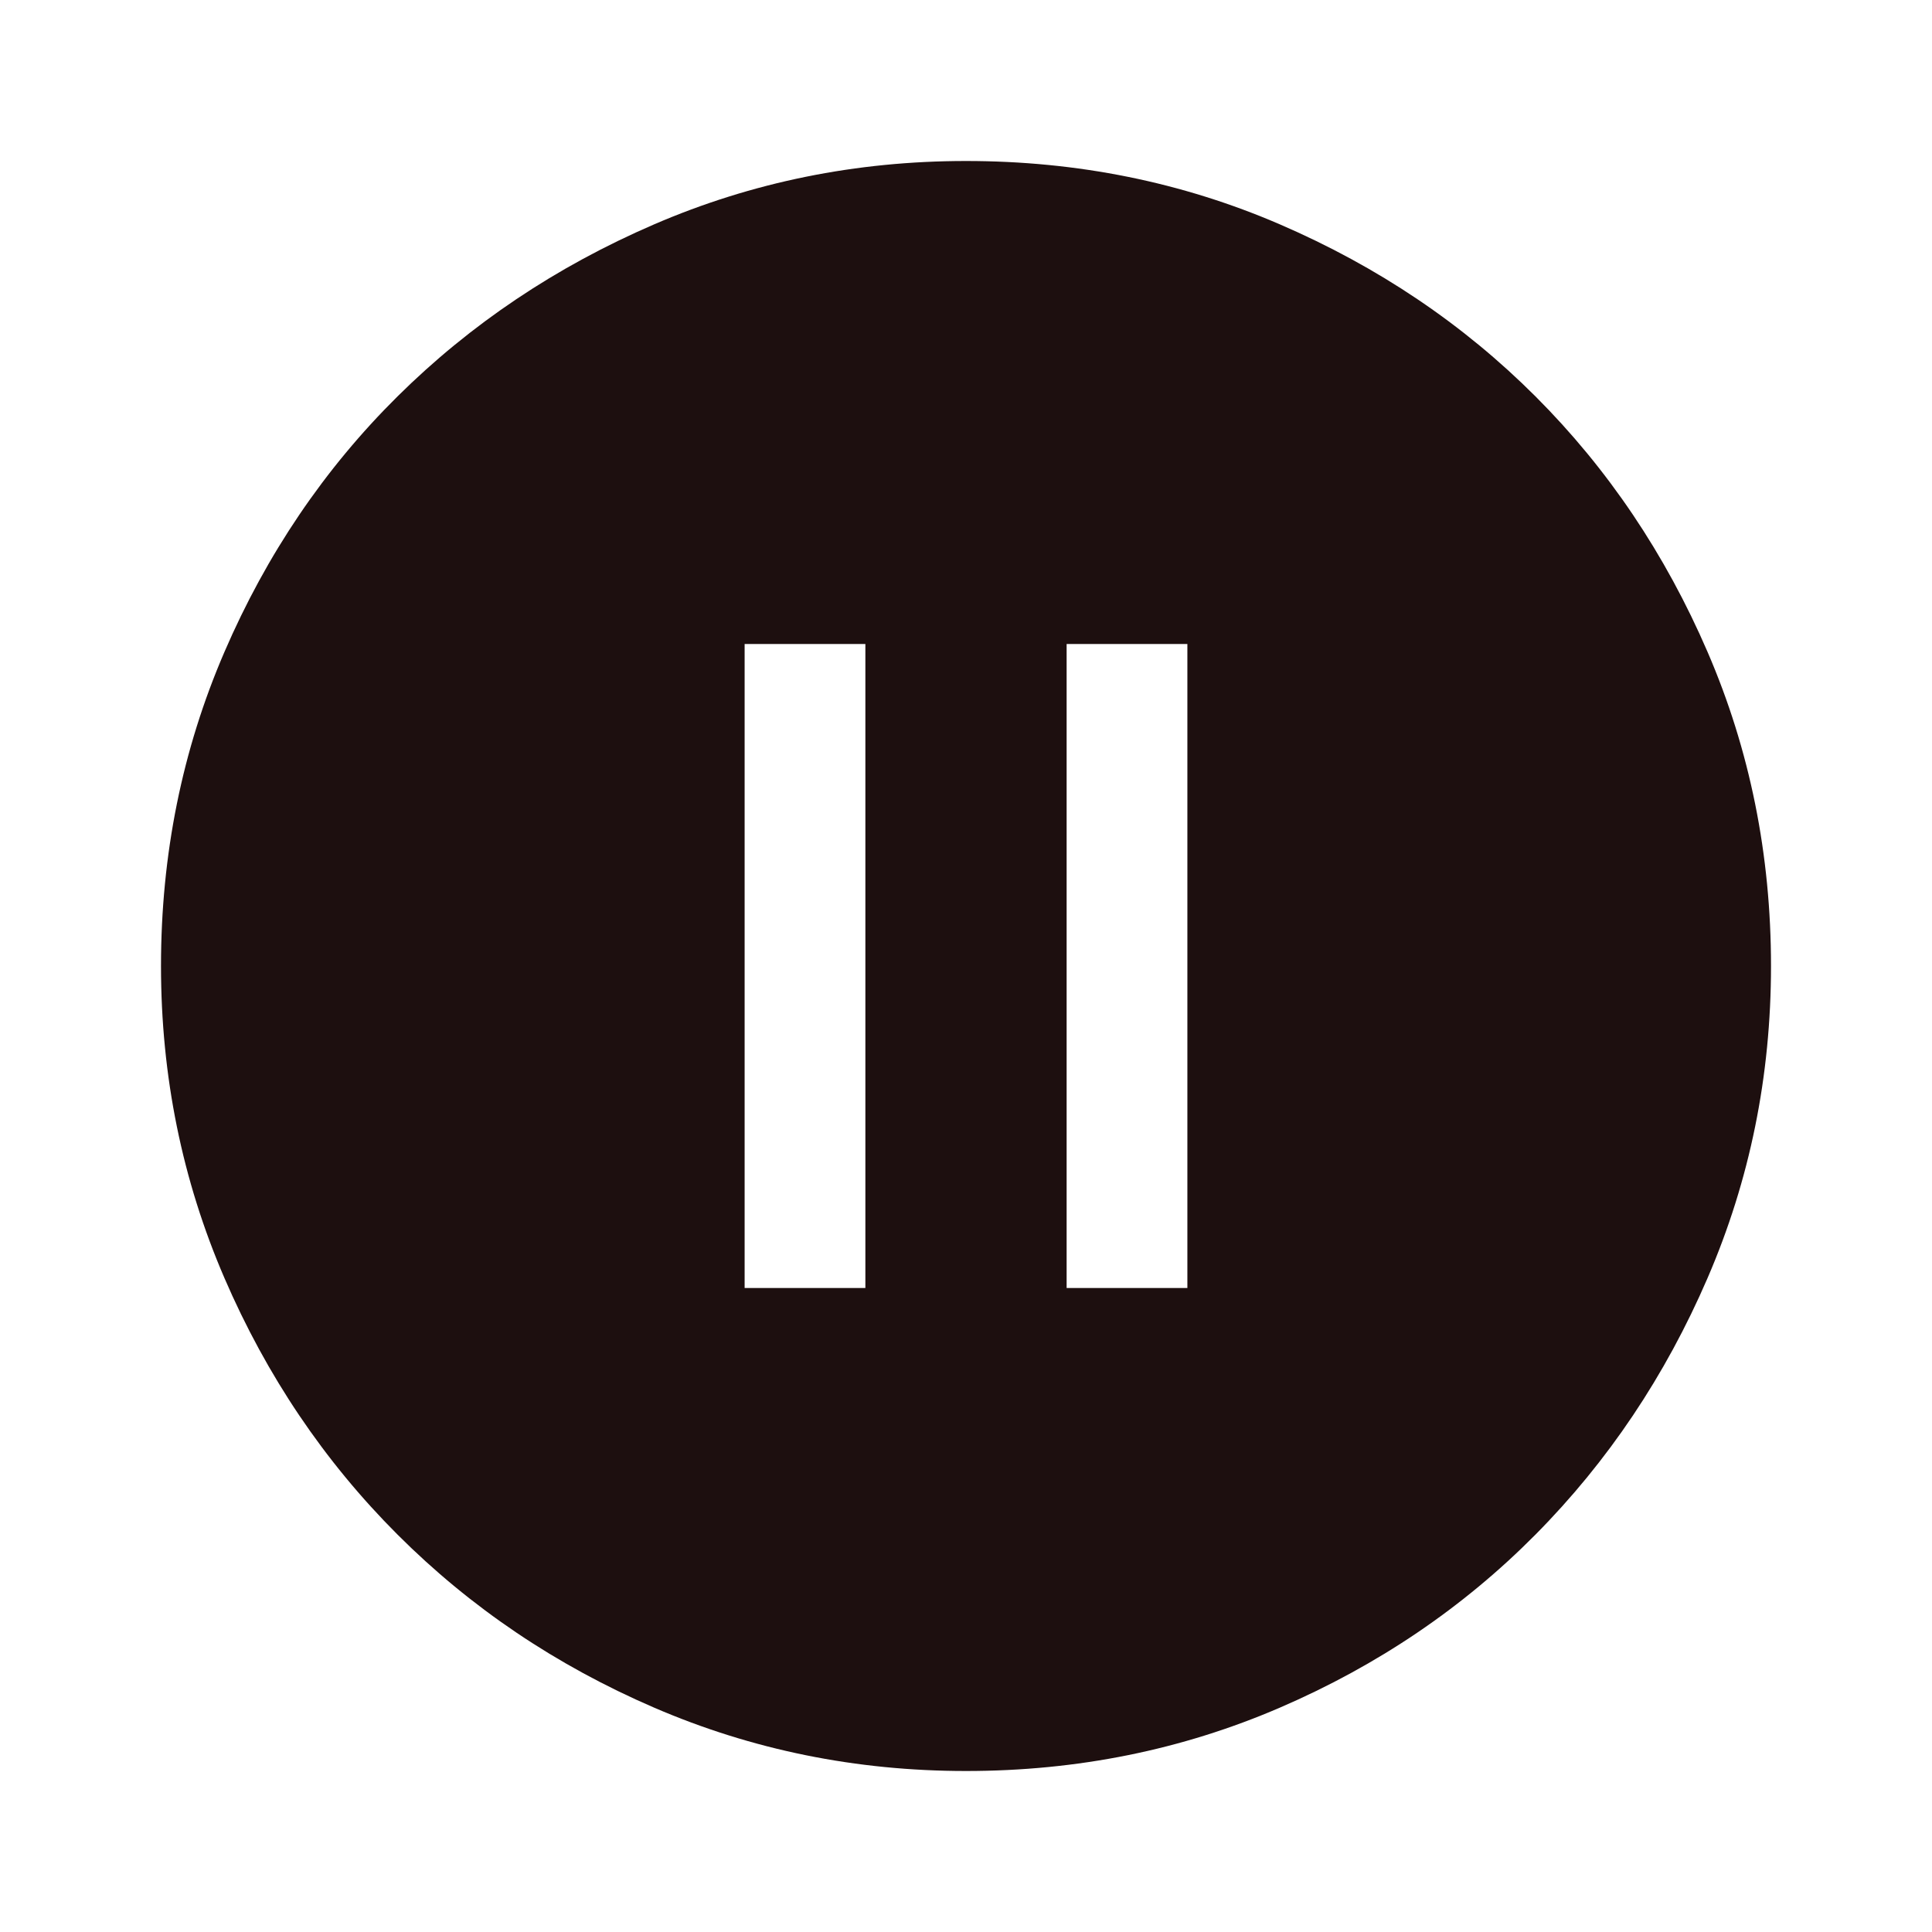
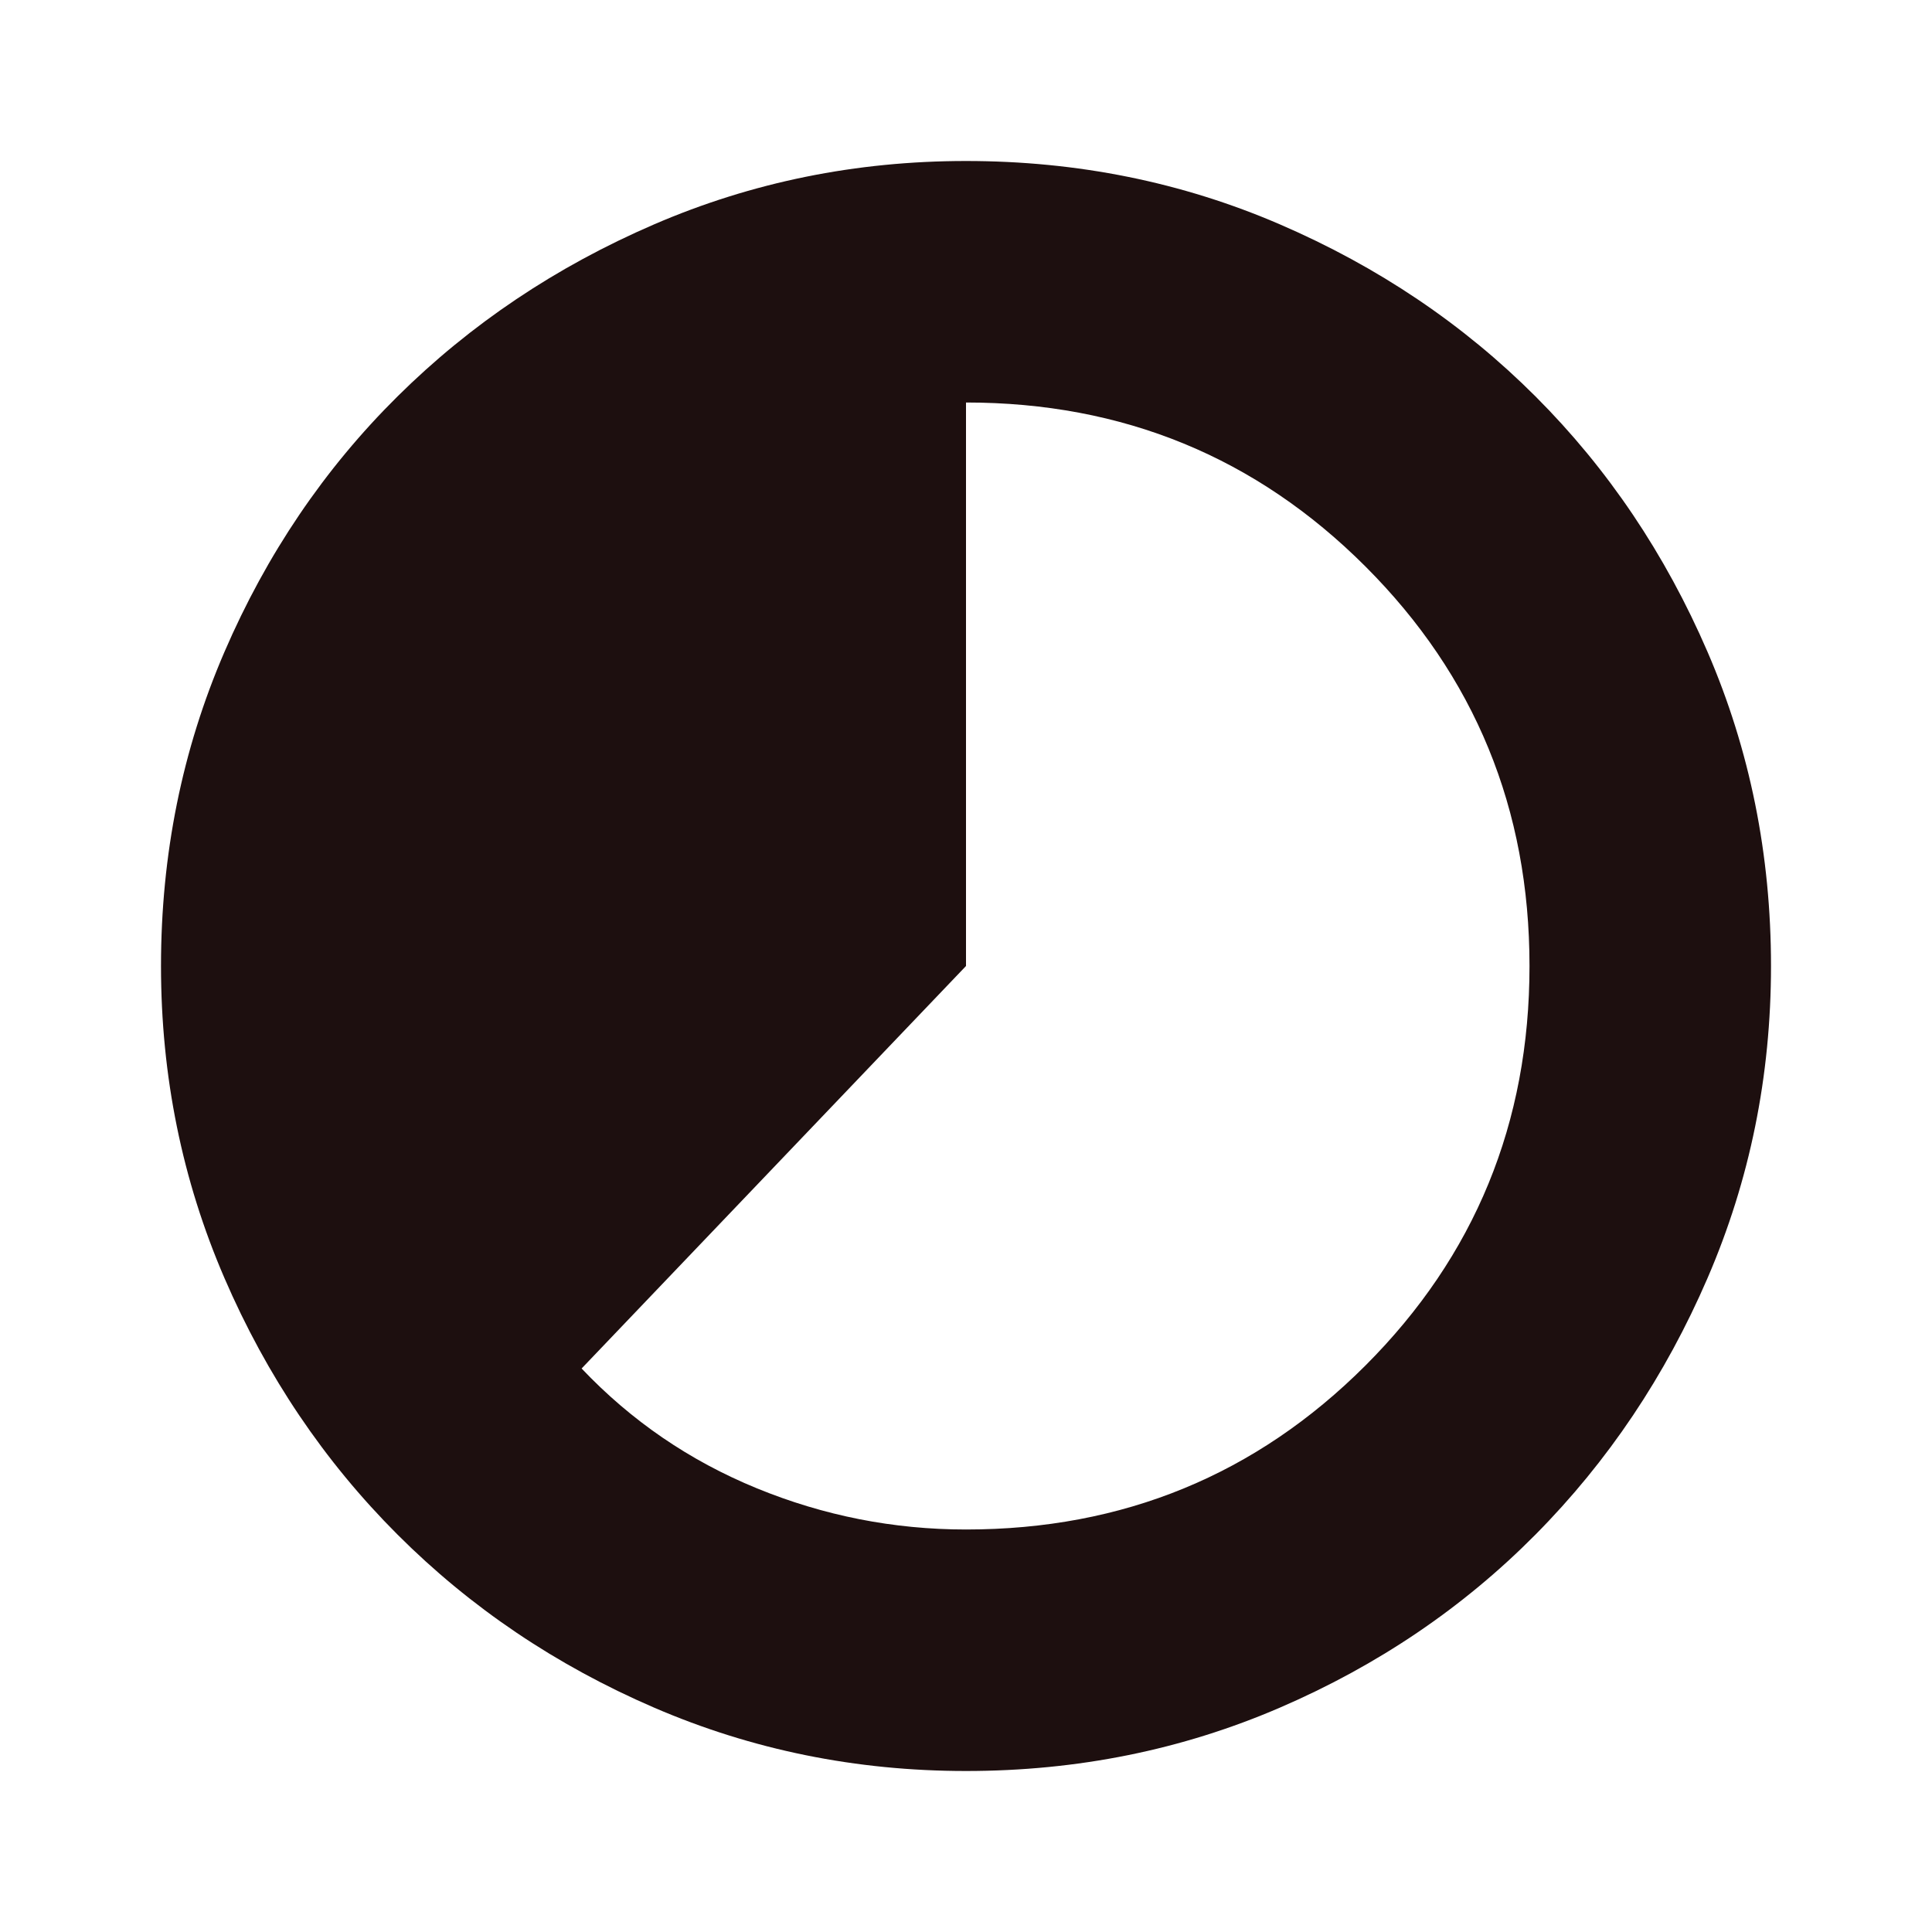
<svg xmlns="http://www.w3.org/2000/svg" height="24px" viewBox="0 -960 960 960" width="24px" fill="#1d0f0f">
-   <path d="M370-320h60v-320h-60v320Zm160 0h60v-320h-60v320ZM480-80q-82 0-155-31.5t-127.5-86Q143-252 111.5-325T80-480q0-83 31.5-156t86-127Q252-817 325-848.5T480-880q83 0 156 31.5T763-763q54 54 85.5 127T880-480q0 82-31.5 155T763-197.5q-54 54.5-127 86T480-80Z" />
+   <path d="M480-200q117 0 198.5-81.5T760-480q0-117-81.5-198.5T480-760v280L289-280q37 39 87 59.5T480-200Zm0 120q-82 0-155-31.5t-127.5-86Q143-252 111.5-325T80-480q0-83 31.5-156t86-127Q252-817 325-848.5T480-880q83 0 156 31.5T763-763q54 54 85.5 127T880-480q0 82-31.5 155T763-197.5q-54 54.5-127 86T480-80Z" />
</svg>
